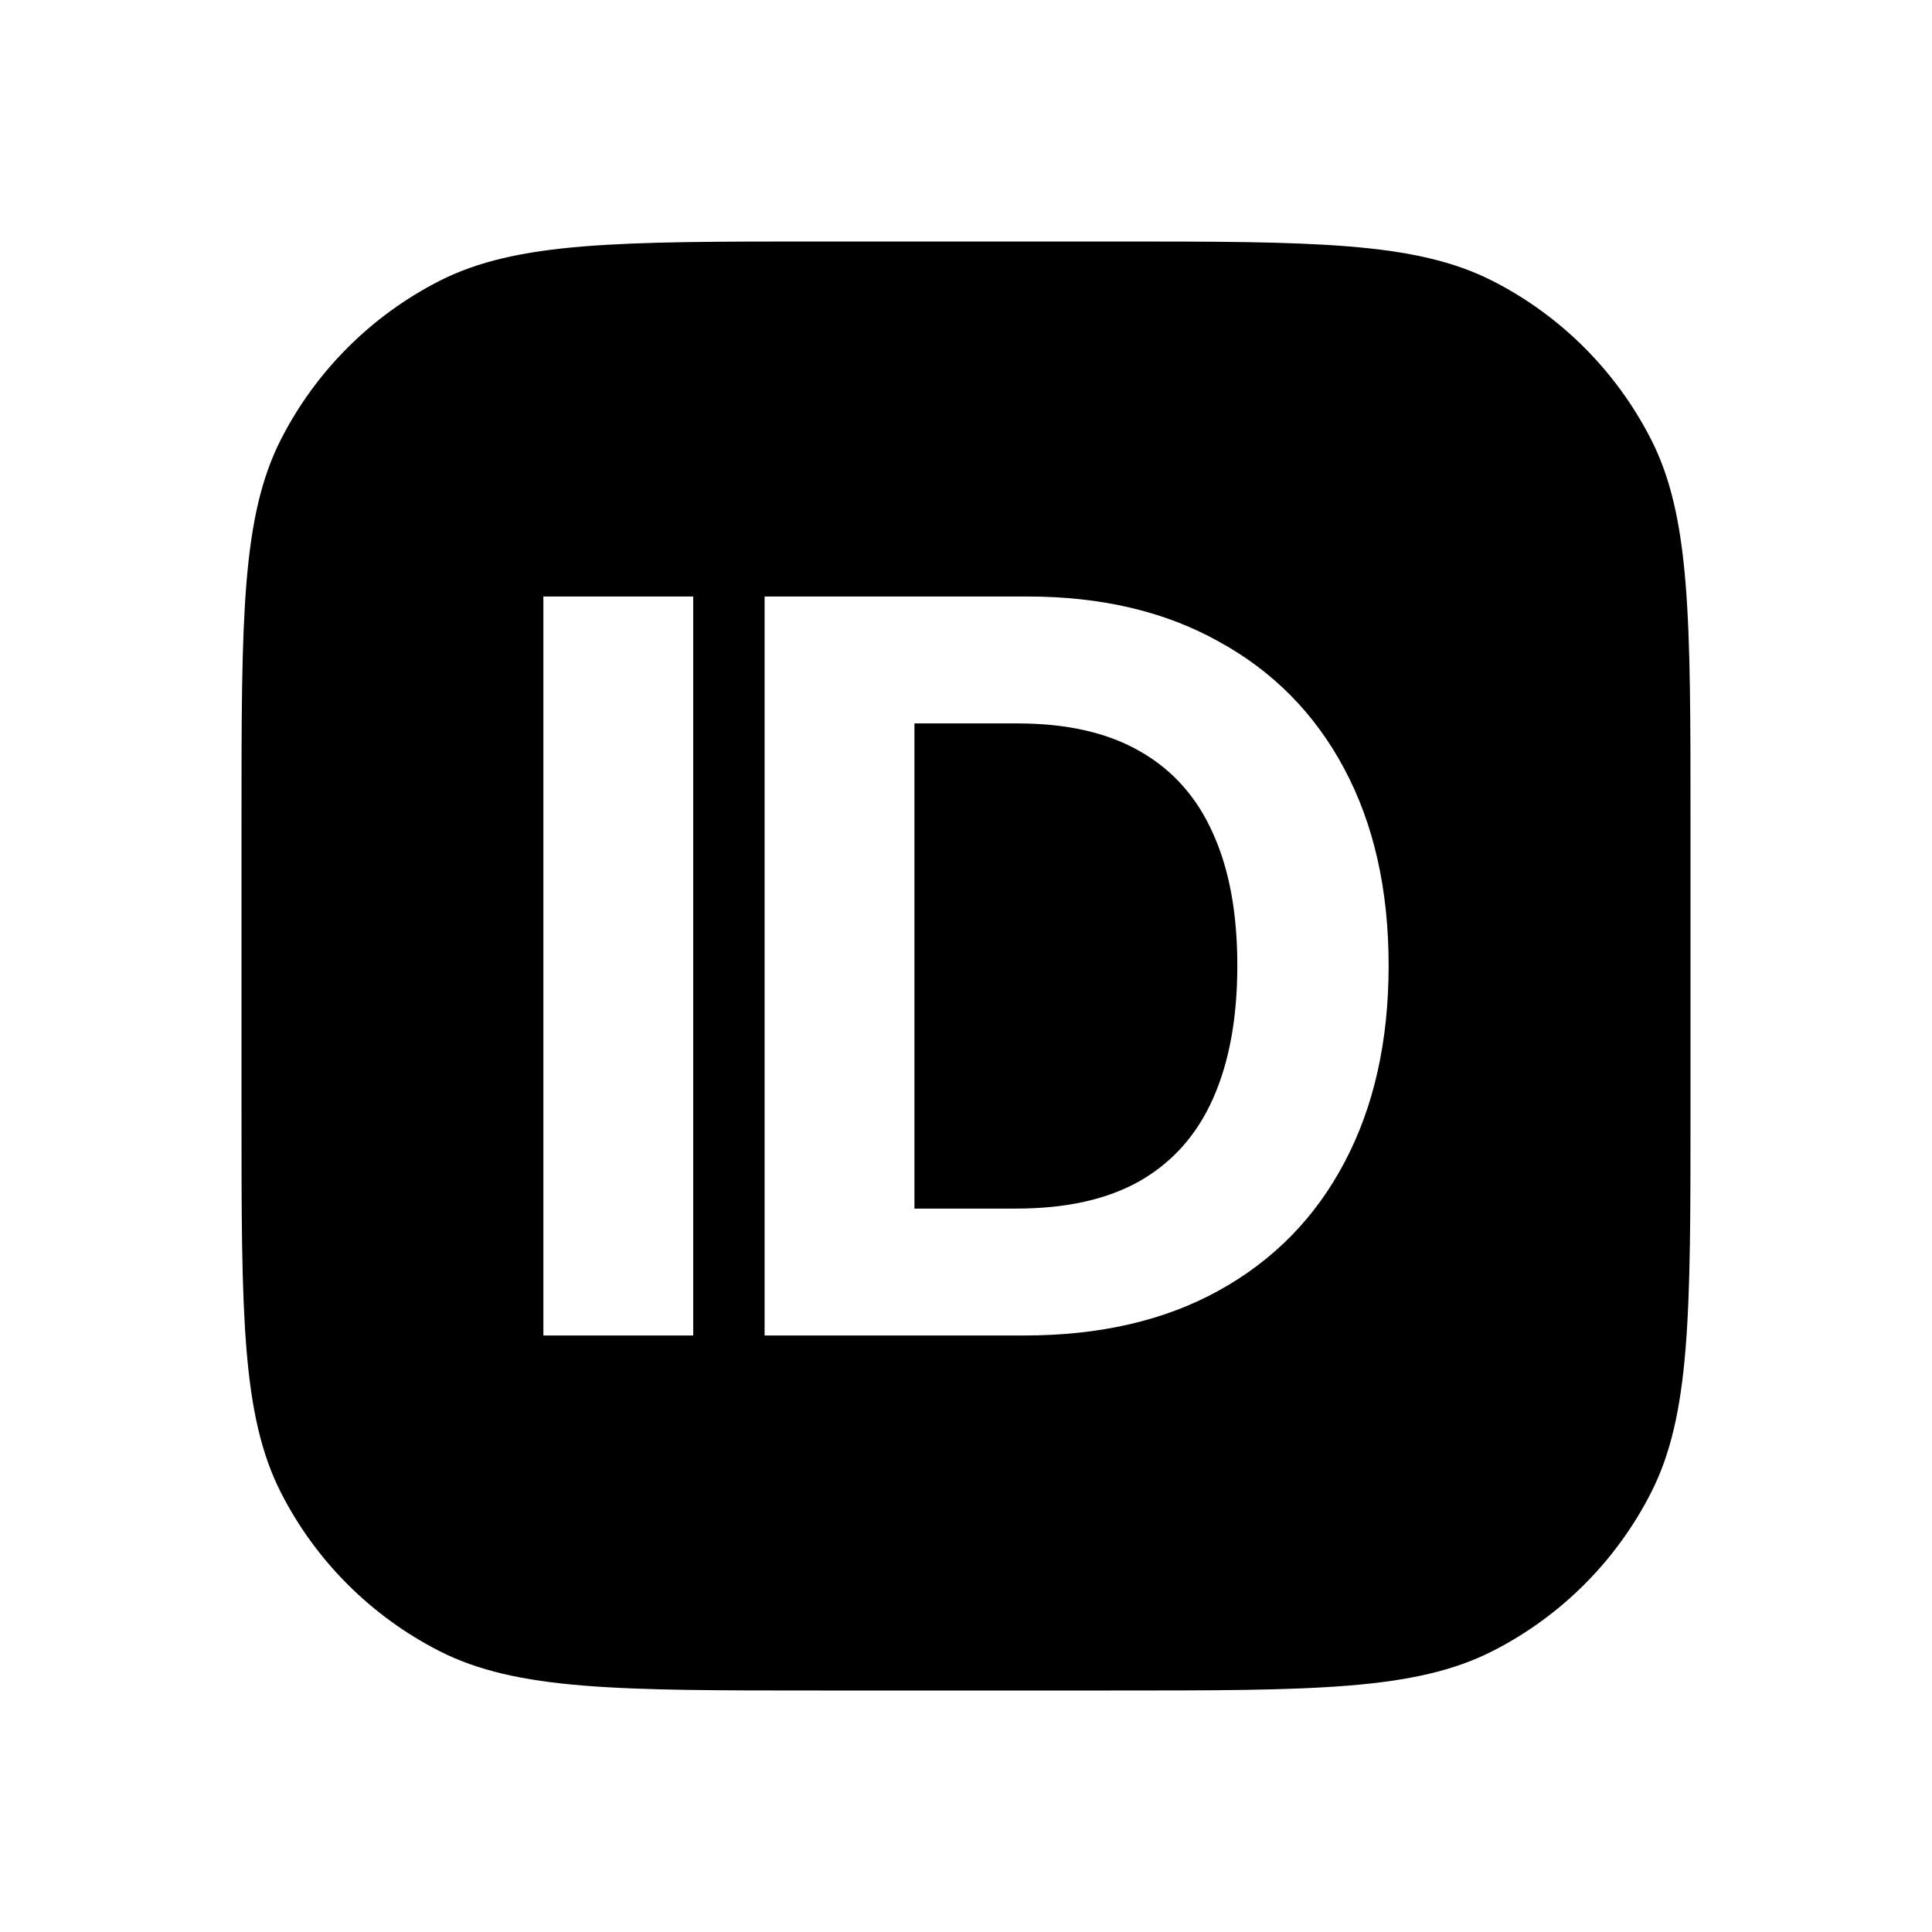
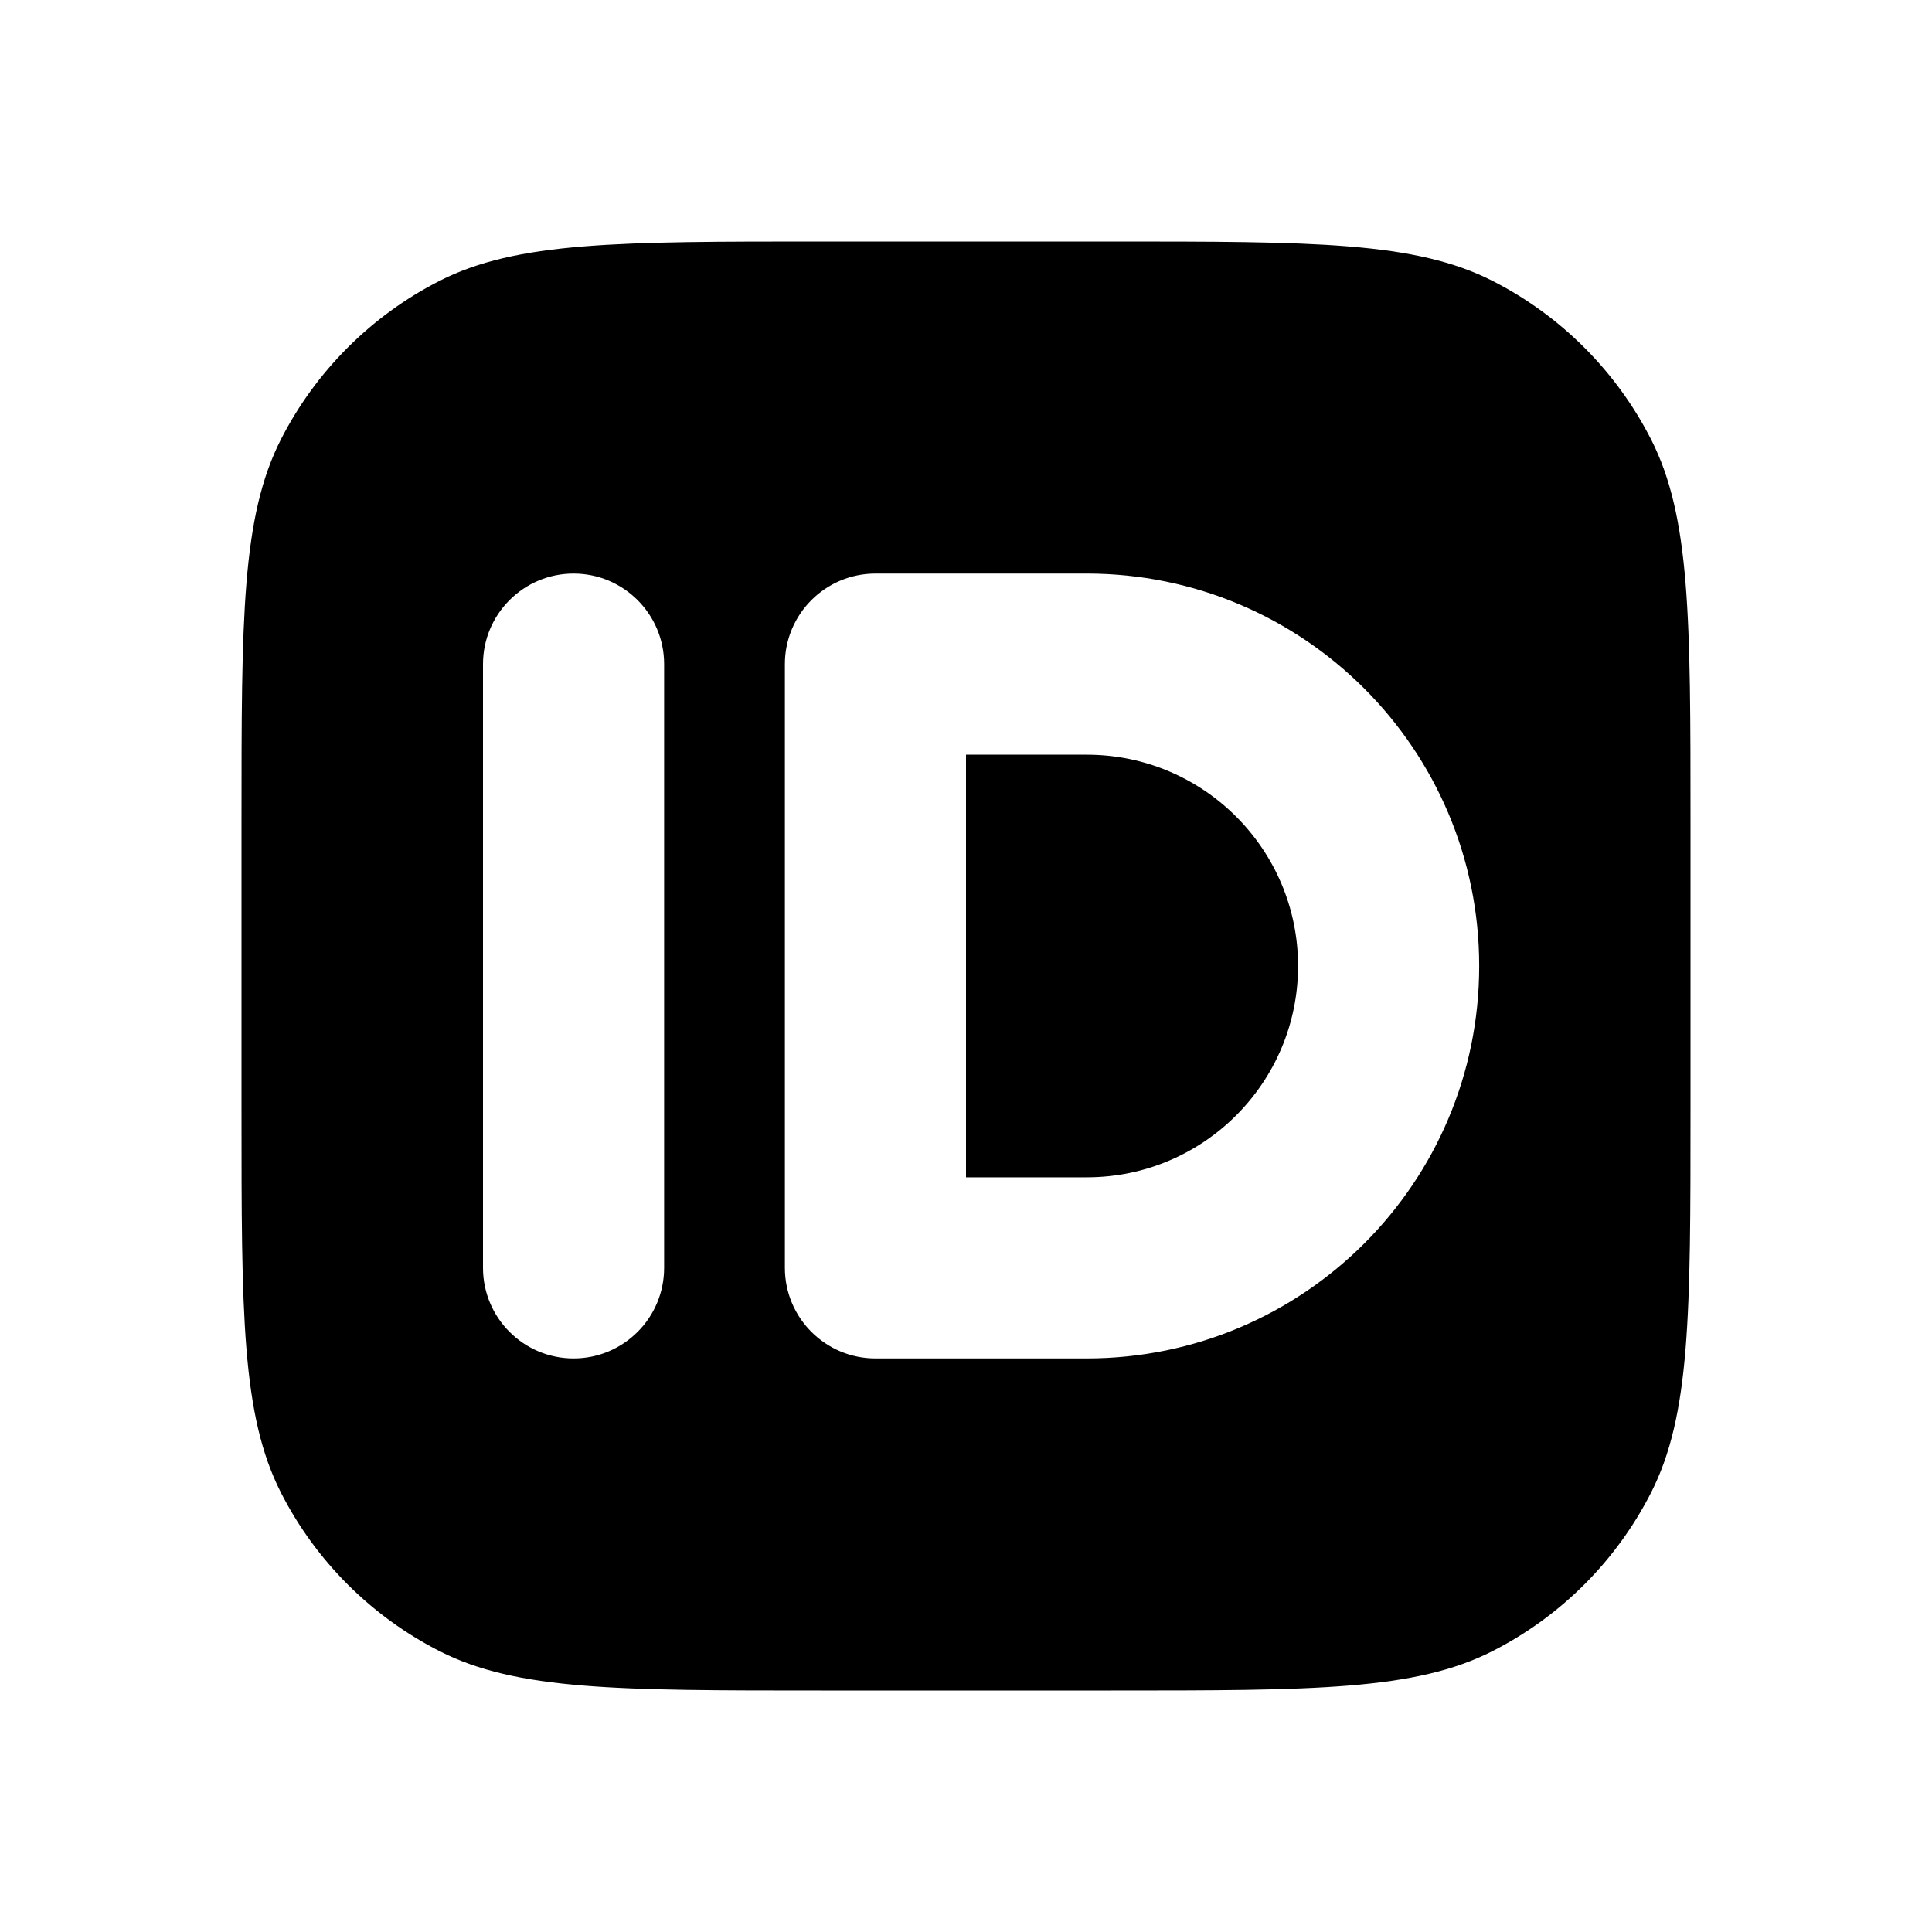
<svg xmlns="http://www.w3.org/2000/svg" width="16" height="16" viewBox="0 0 16 16" fill="none">
-   <path fill-rule="evenodd" clip-rule="evenodd" d="M2.327 3.638C2 4.28 2 5.12 2 6.8V9.2C2 10.88 2 11.72 2.327 12.362C2.615 12.927 3.074 13.385 3.638 13.673C4.28 14 5.12 14 6.8 14H9.2C10.88 14 11.72 14 12.362 13.673C12.927 13.385 13.385 12.927 13.673 12.362C14 11.72 14 10.88 14 9.2V6.8C14 5.12 14 4.28 13.673 3.638C13.385 3.074 12.927 2.615 12.362 2.327C11.72 2 10.88 2 9.2 2H6.8C5.12 2 4.28 2 3.638 2.327C3.074 2.615 2.615 3.074 2.327 3.638ZM5.741 11.06V4.94H4.5V11.06H5.741ZM7.573 11.06H8.481C9.108 11.06 9.646 10.936 10.095 10.687C10.547 10.437 10.893 10.084 11.134 9.627C11.378 9.167 11.5 8.623 11.5 7.996C11.5 7.369 11.378 6.827 11.134 6.369C10.891 5.912 10.544 5.56 10.095 5.314C9.649 5.064 9.12 4.94 8.51 4.94H7.573H6.875H6.332V11.06H6.903H7.573ZM7.573 10.009H8.415C8.831 10.009 9.174 9.932 9.442 9.779C9.713 9.623 9.914 9.395 10.046 9.097C10.18 8.796 10.247 8.429 10.247 7.996C10.247 7.563 10.18 7.199 10.046 6.903C9.914 6.605 9.714 6.379 9.446 6.225C9.178 6.069 8.838 5.991 8.427 5.991H7.573V10.009Z" fill="black" />
+   <path fill-rule="evenodd" clip-rule="evenodd" d="M2.327 3.638C2 4.28 2 5.12 2 6.8V9.2C2 10.88 2 11.72 2.327 12.362C2.615 12.927 3.074 13.385 3.638 13.673C4.28 14 5.12 14 6.8 14H9.2C10.88 14 11.72 14 12.362 13.673C12.927 13.385 13.385 12.927 13.673 12.362C14 11.72 14 10.88 14 9.2V6.8C14 5.12 14 4.28 13.673 3.638C13.385 3.074 12.927 2.615 12.362 2.327C11.72 2 10.88 2 9.2 2H6.8C5.12 2 4.28 2 3.638 2.327C3.074 2.615 2.615 3.074 2.327 3.638ZM5.5 5.5C5.5 5.086 5.164 4.75 4.75 4.75C4.336 4.75 4 5.086 4 5.5V10.5C4 10.914 4.336 11.25 4.75 11.25C5.164 11.25 5.5 10.914 5.5 10.5V5.5ZM7.25 4.75C6.836 4.75 6.5 5.086 6.5 5.5V10.5C6.5 10.914 6.836 11.25 7.25 11.25H9C10.795 11.25 12.25 9.795 12.25 8C12.25 6.205 10.795 4.75 9 4.75H7.25ZM8 9.75V6.25H9C9.966 6.25 10.75 7.034 10.75 8C10.75 8.966 9.966 9.75 9 9.75H8Z" fill="black" />
</svg>
